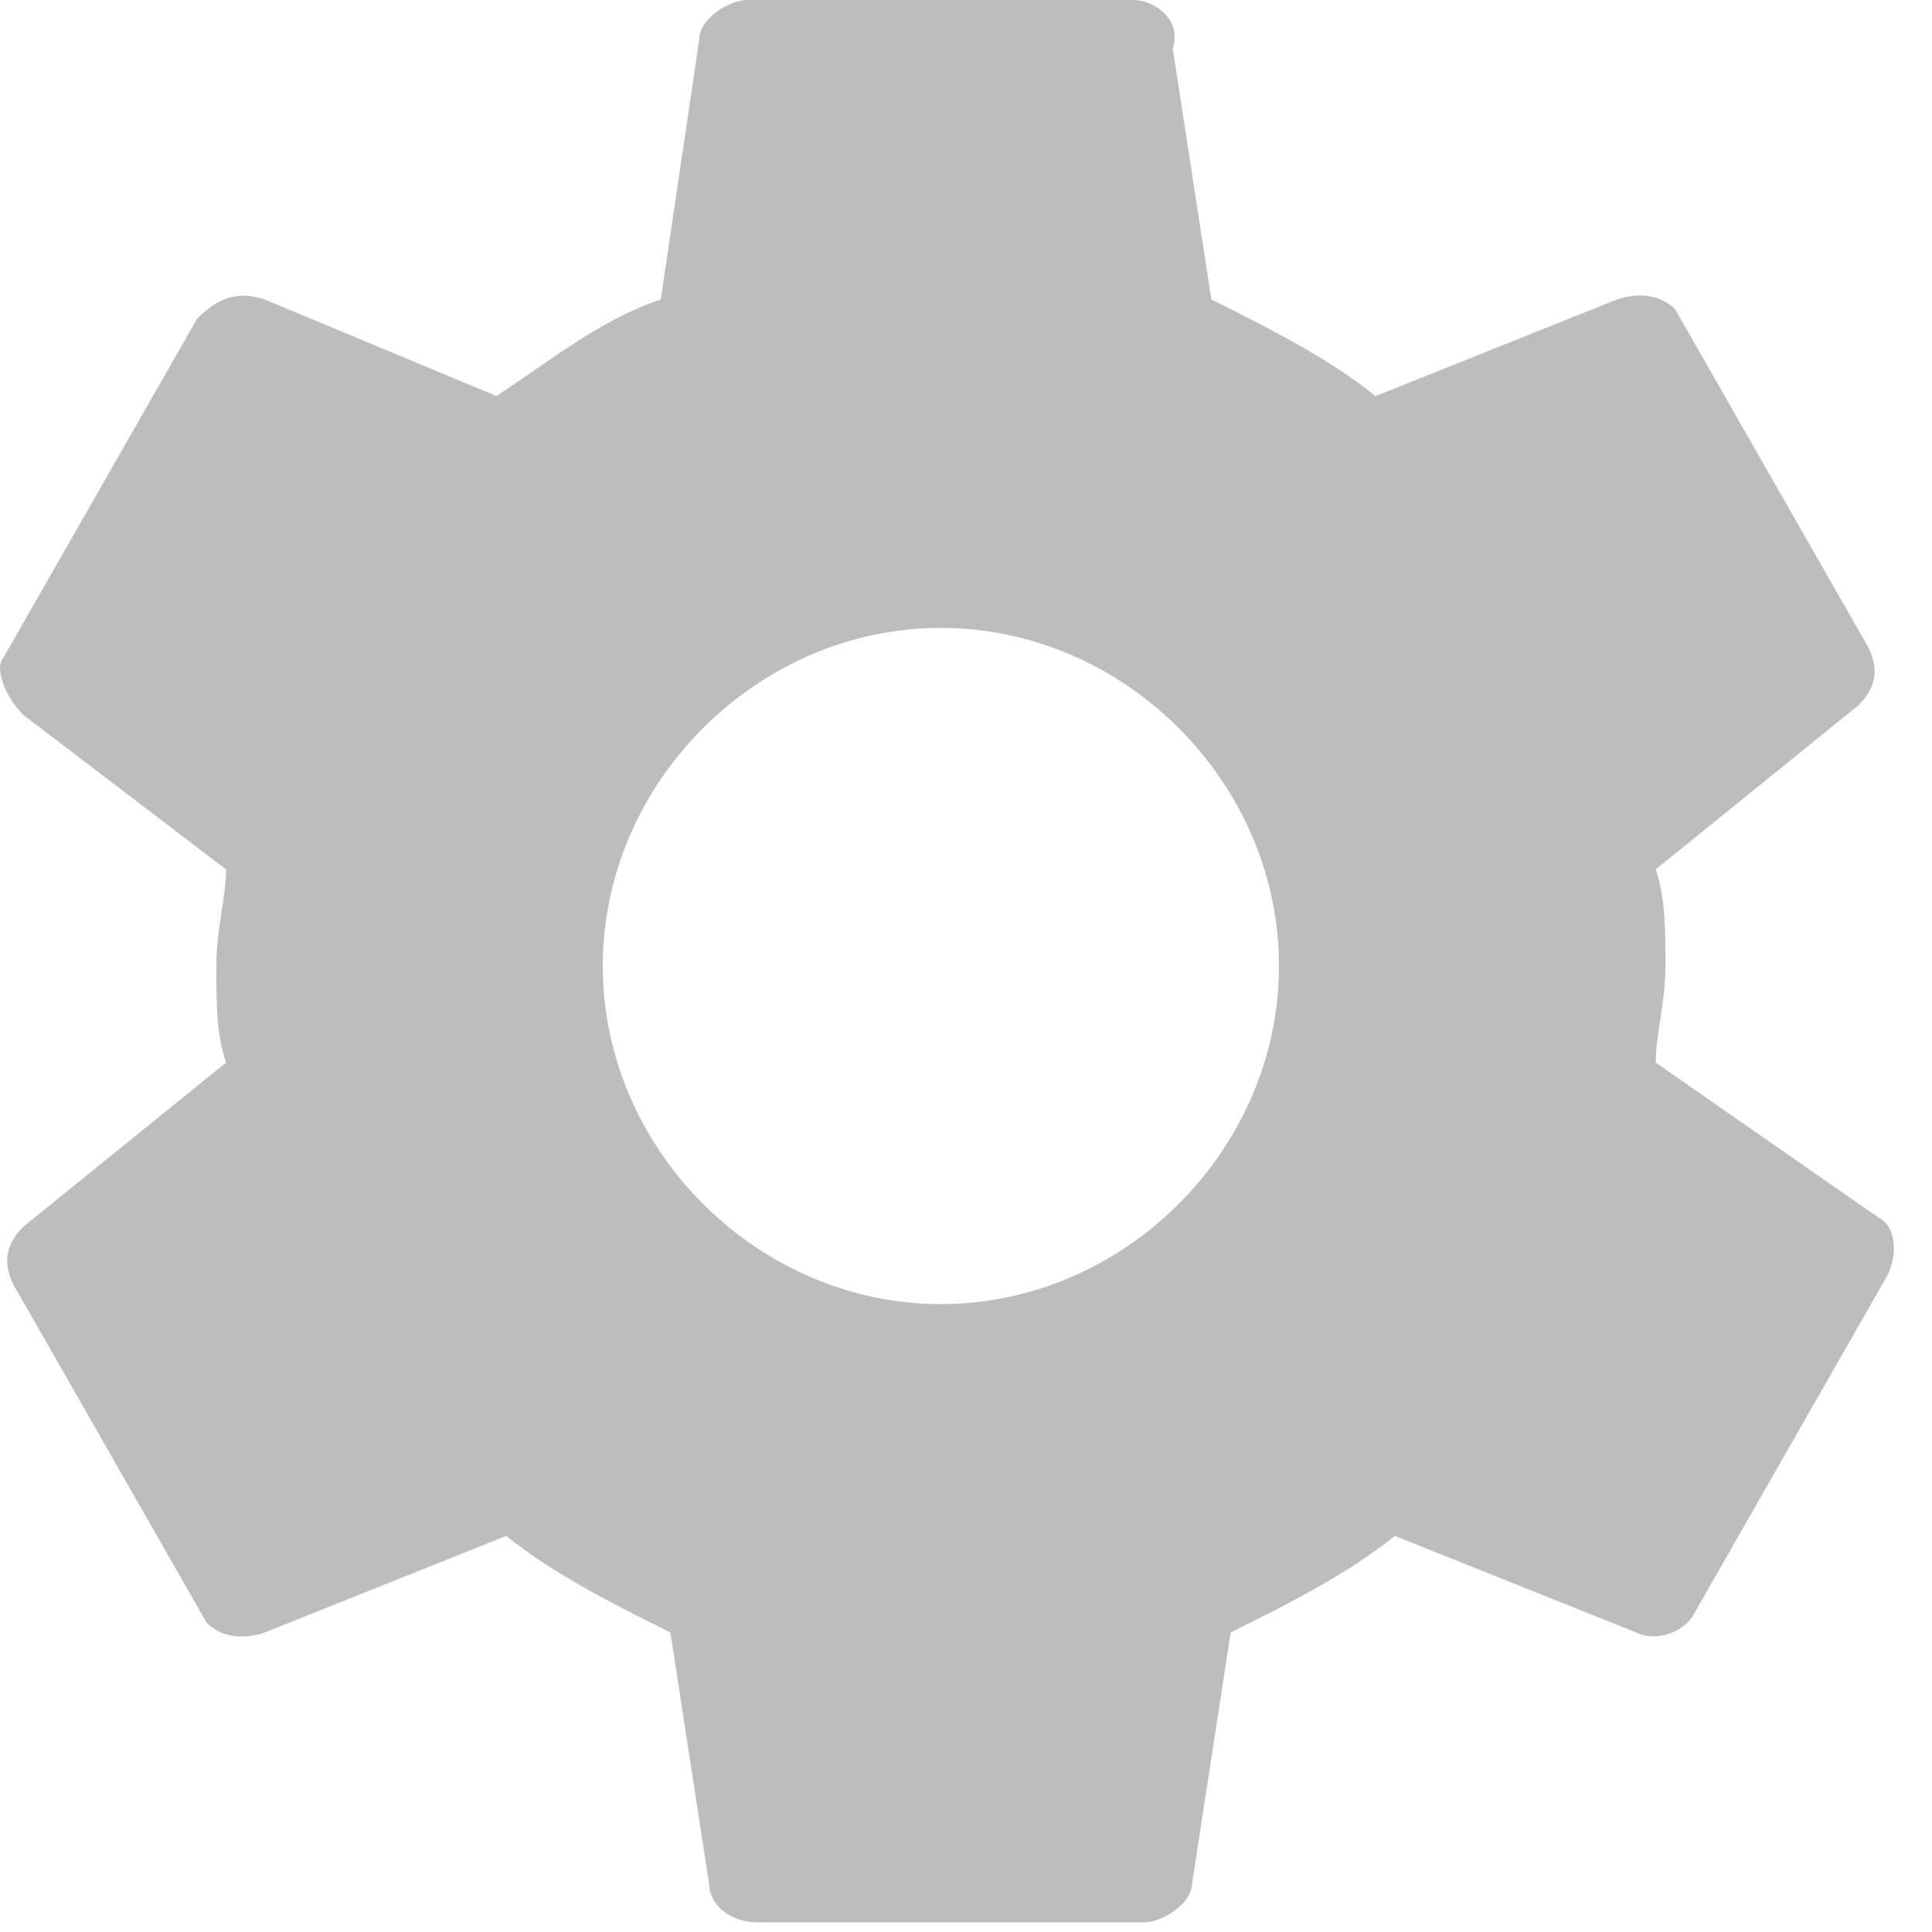
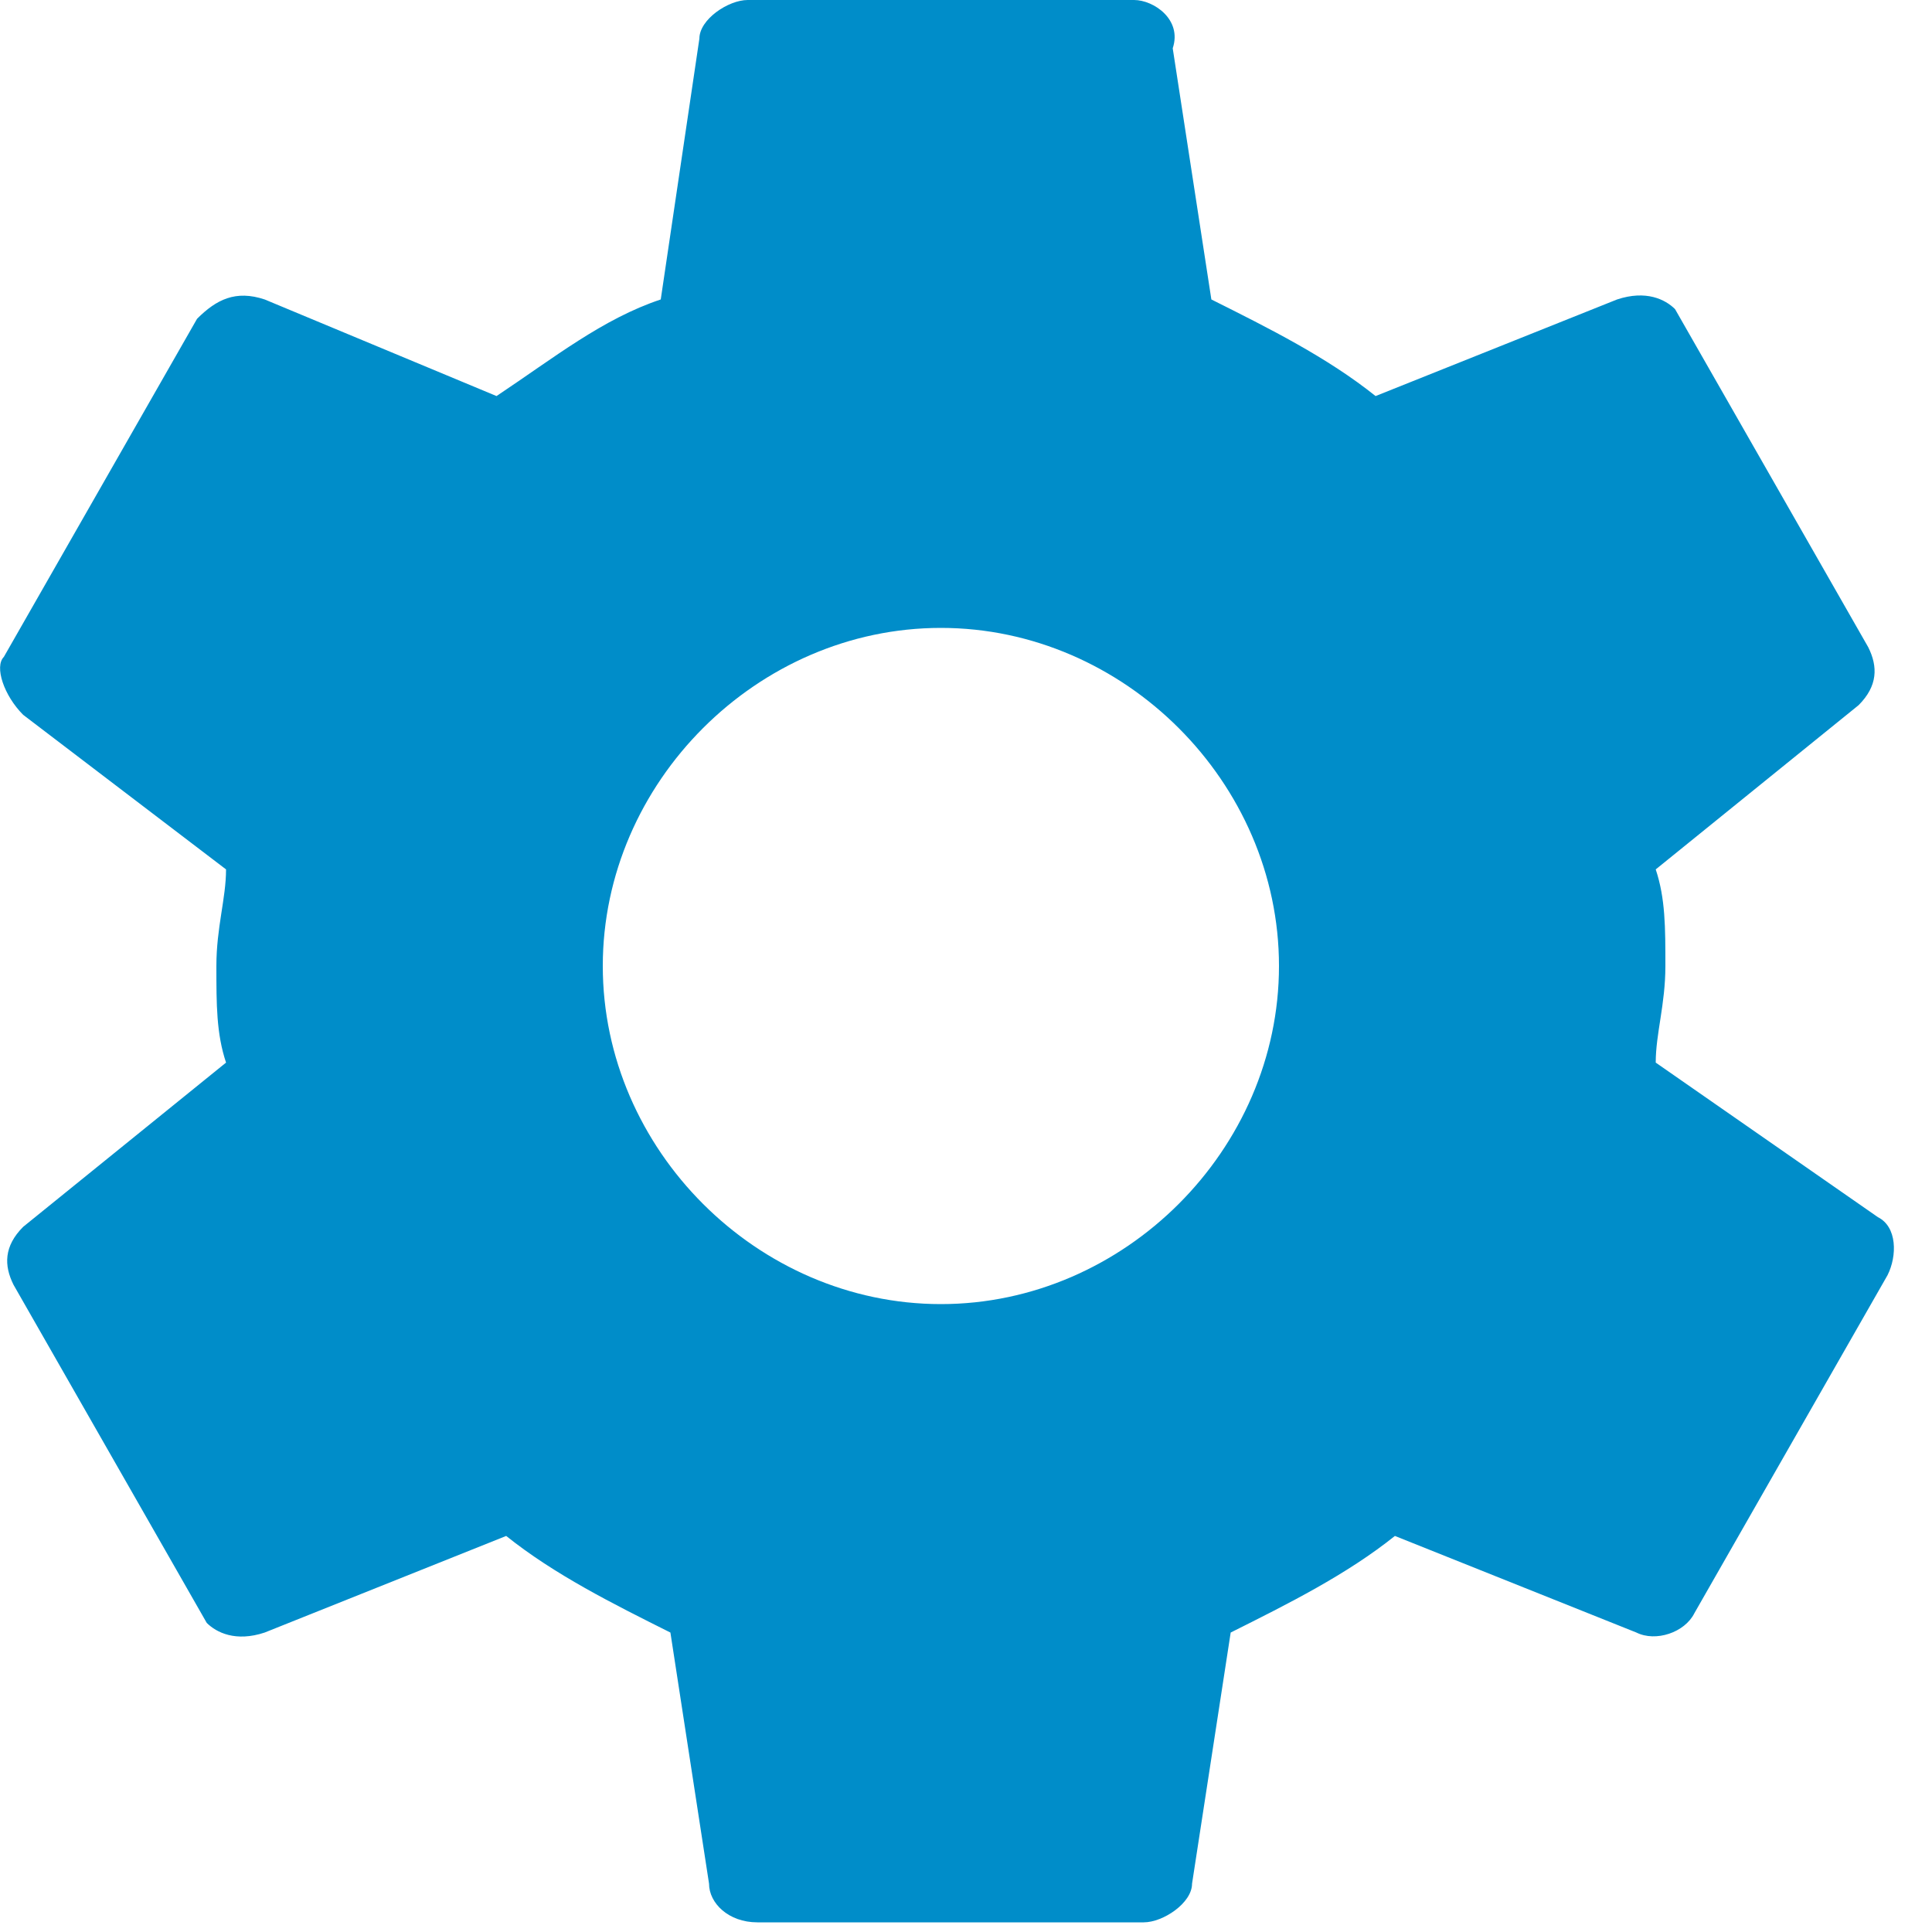
<svg xmlns="http://www.w3.org/2000/svg" width="20" height="20" viewBox="0 0 20 20">
  <g fill="none" fill-rule="evenodd">
    <path d="M0 0H24V24H0z" transform="translate(-7 -7) translate(6 5)" />
-     <path fill="#BDBDBD" d="M24.14 18c0-.3.1-.6.1-1s0-.7-.1-1l2.1-1.7c.2-.2.2-.4.1-.6l-2-3.5c-.1-.1-.3-.2-.6-.1l-2.5 1c-.5-.4-1.1-.7-1.7-1l-.4-2.6c.1-.3-.2-.5-.4-.5h-4c-.2 0-.5.2-.5.4l-.4 2.7c-.6.2-1.1.6-1.7 1l-2.4-1c-.3-.1-.5 0-.7.2l-2 3.5c-.1.1 0 .4.2.6l2.1 1.6c0 .3-.1.6-.1 1s0 .7.1 1l-2.1 1.7c-.2.2-.2.4-.1.6l2 3.5c.1.1.3.2.6.1l2.5-1c.5.4 1.1.7 1.7 1l.4 2.6c0 .2.2.4.5.4h4c.2 0 .5-.2.5-.4l.4-2.6c.6-.3 1.2-.6 1.7-1l2.5 1c.2.1.5 0 .6-.2l2-3.5c.1-.2.1-.5-.1-.6l-2.3-1.6zm-7.4 2.5c-1.9 0-3.5-1.6-3.5-3.5s1.6-3.5 3.5-3.5 3.5 1.6 3.5 3.5-1.6 3.5-3.5 3.5z" transform="translate(-7 -7)" />
+     <path fill="#008DC9" d="M24.14 18c0-.3.1-.6.1-1s0-.7-.1-1l2.1-1.7c.2-.2.2-.4.1-.6l-2-3.5c-.1-.1-.3-.2-.6-.1l-2.5 1c-.5-.4-1.1-.7-1.7-1l-.4-2.6c.1-.3-.2-.5-.4-.5h-4c-.2 0-.5.2-.5.4l-.4 2.7c-.6.2-1.1.6-1.7 1l-2.4-1c-.3-.1-.5 0-.7.2l-2 3.5c-.1.1 0 .4.2.6l2.1 1.6c0 .3-.1.6-.1 1s0 .7.1 1l-2.1 1.7c-.2.2-.2.4-.1.6l2 3.5c.1.1.3.2.6.1l2.5-1c.5.4 1.1.7 1.7 1l.4 2.6c0 .2.2.4.5.4h4c.2 0 .5-.2.5-.4l.4-2.6c.6-.3 1.2-.6 1.7-1l2.5 1c.2.1.5 0 .6-.2l2-3.5c.1-.2.1-.5-.1-.6l-2.3-1.6zm-7.4 2.5c-1.9 0-3.5-1.6-3.5-3.5s1.6-3.5 3.5-3.5 3.5 1.6 3.5 3.5-1.6 3.5-3.5 3.5z" transform="translate(-7 -7)" />
  </g>
</svg>
